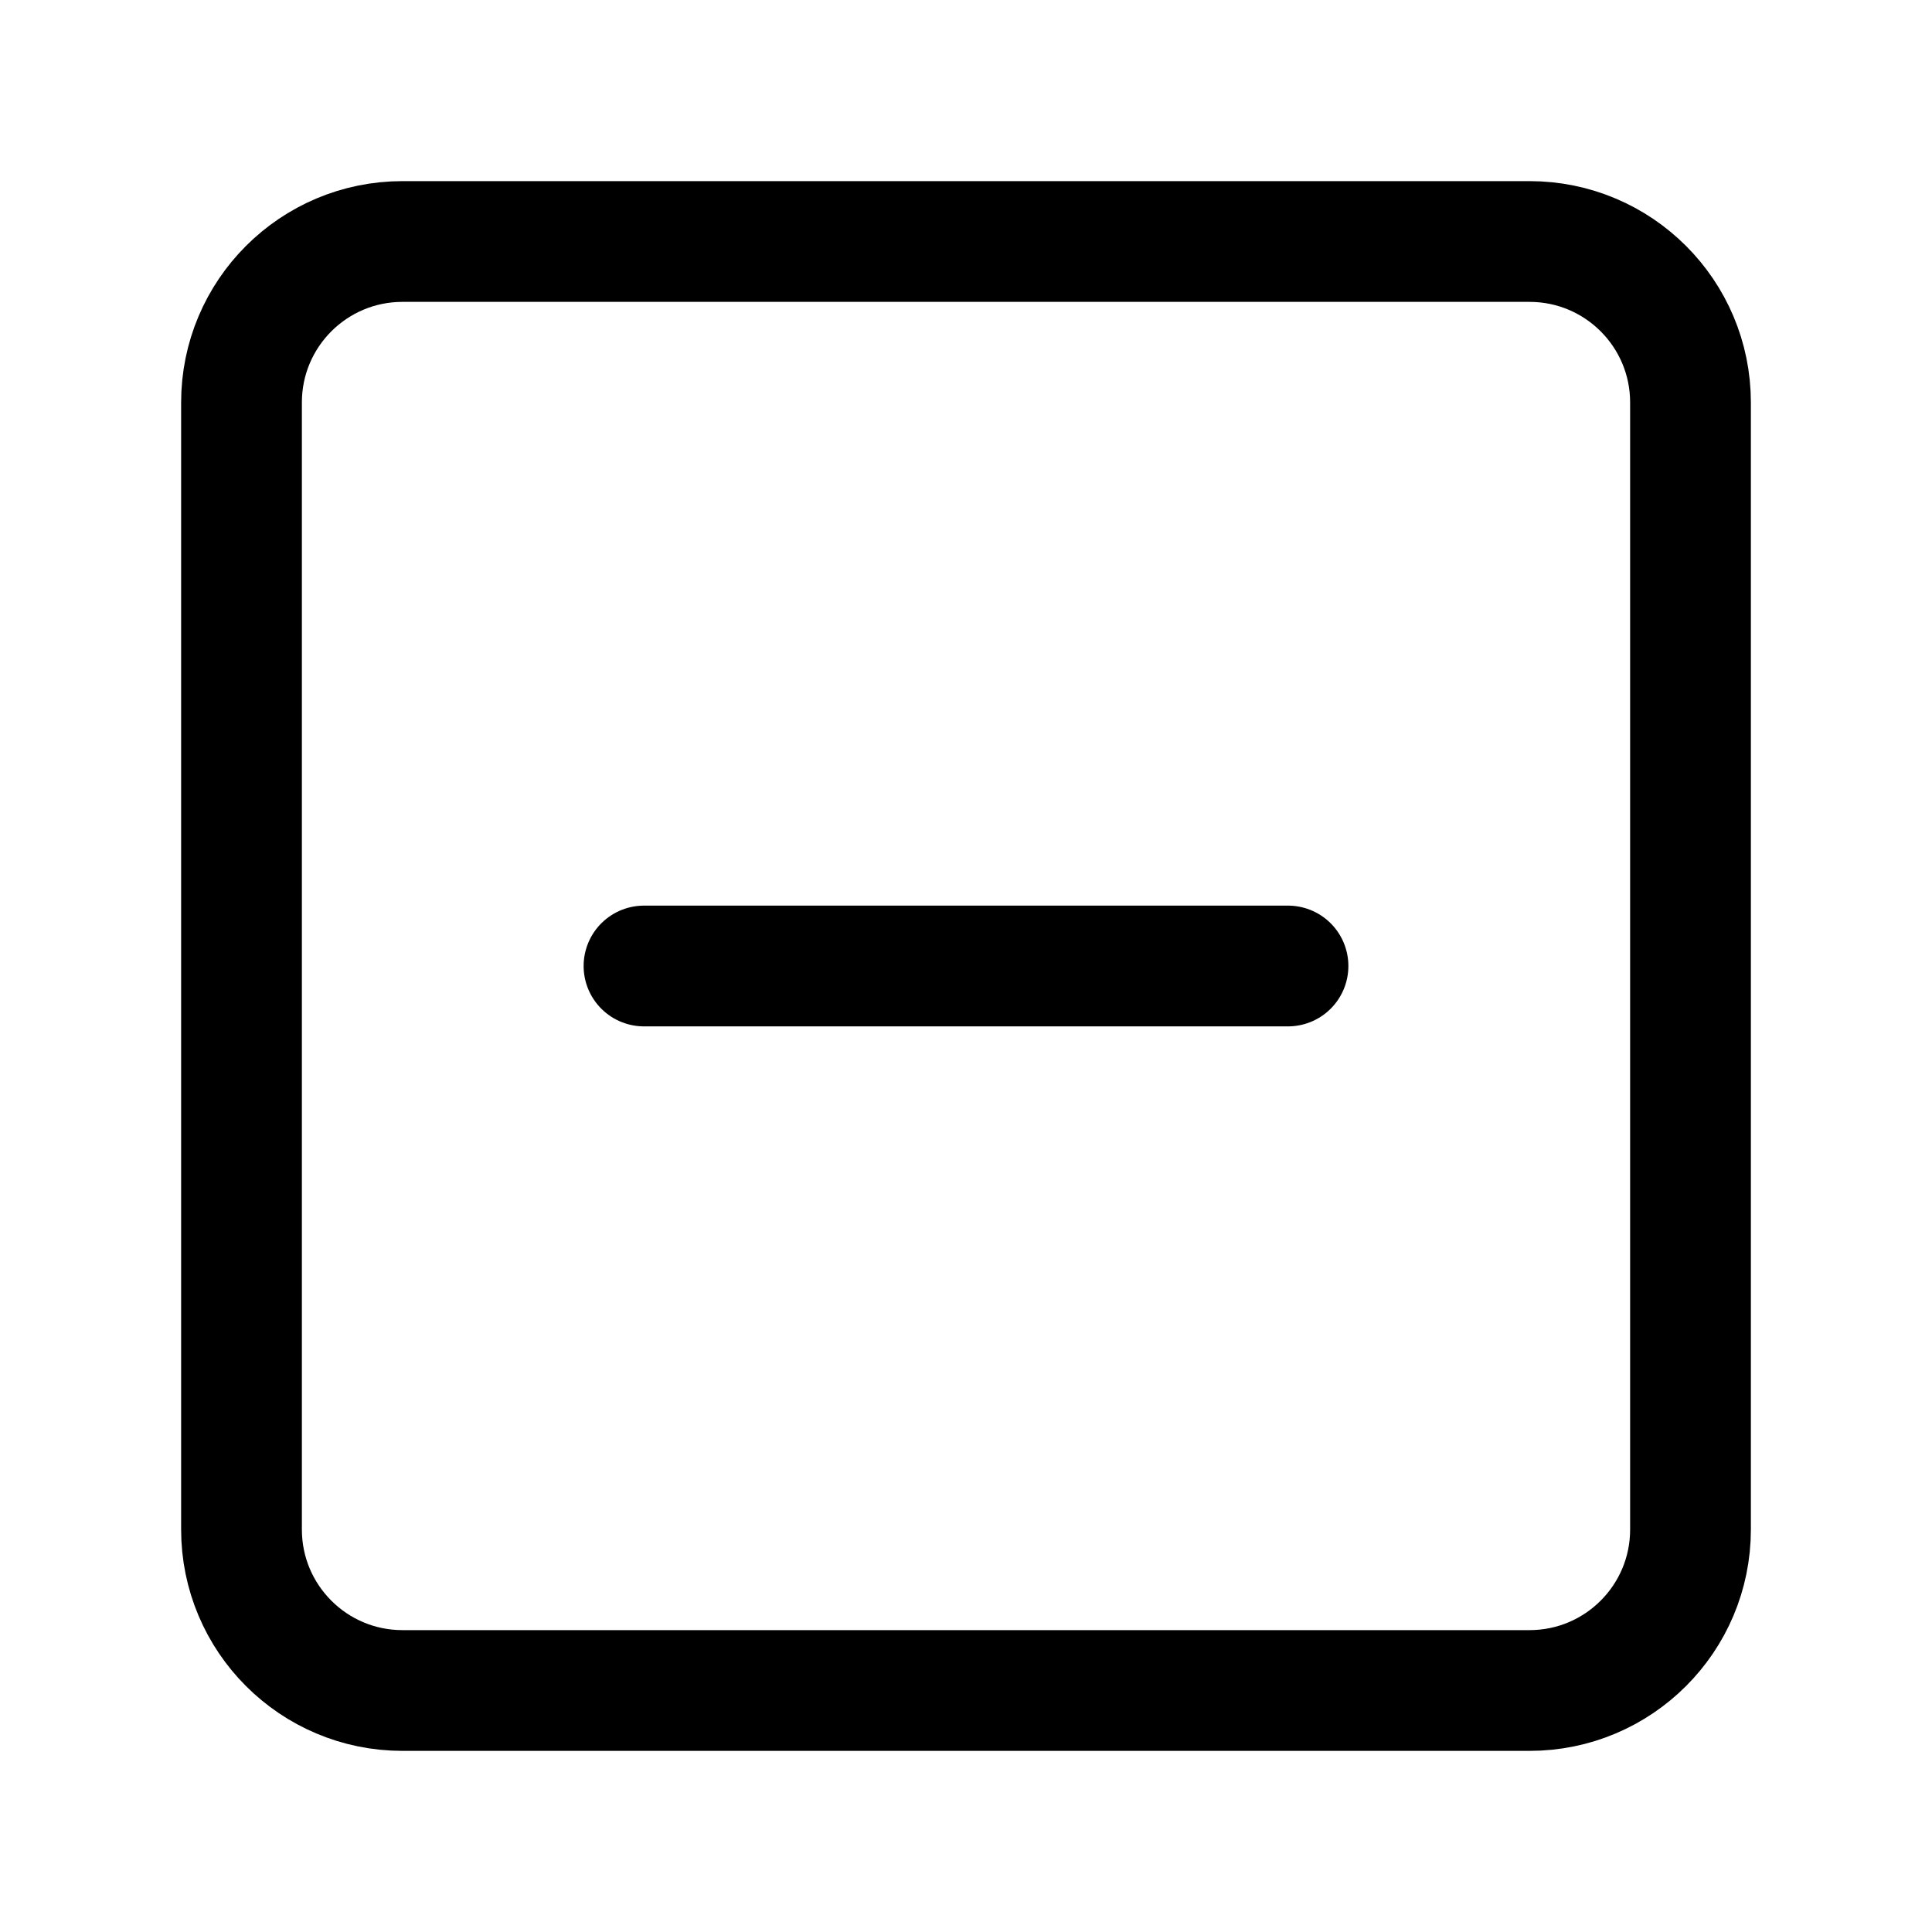
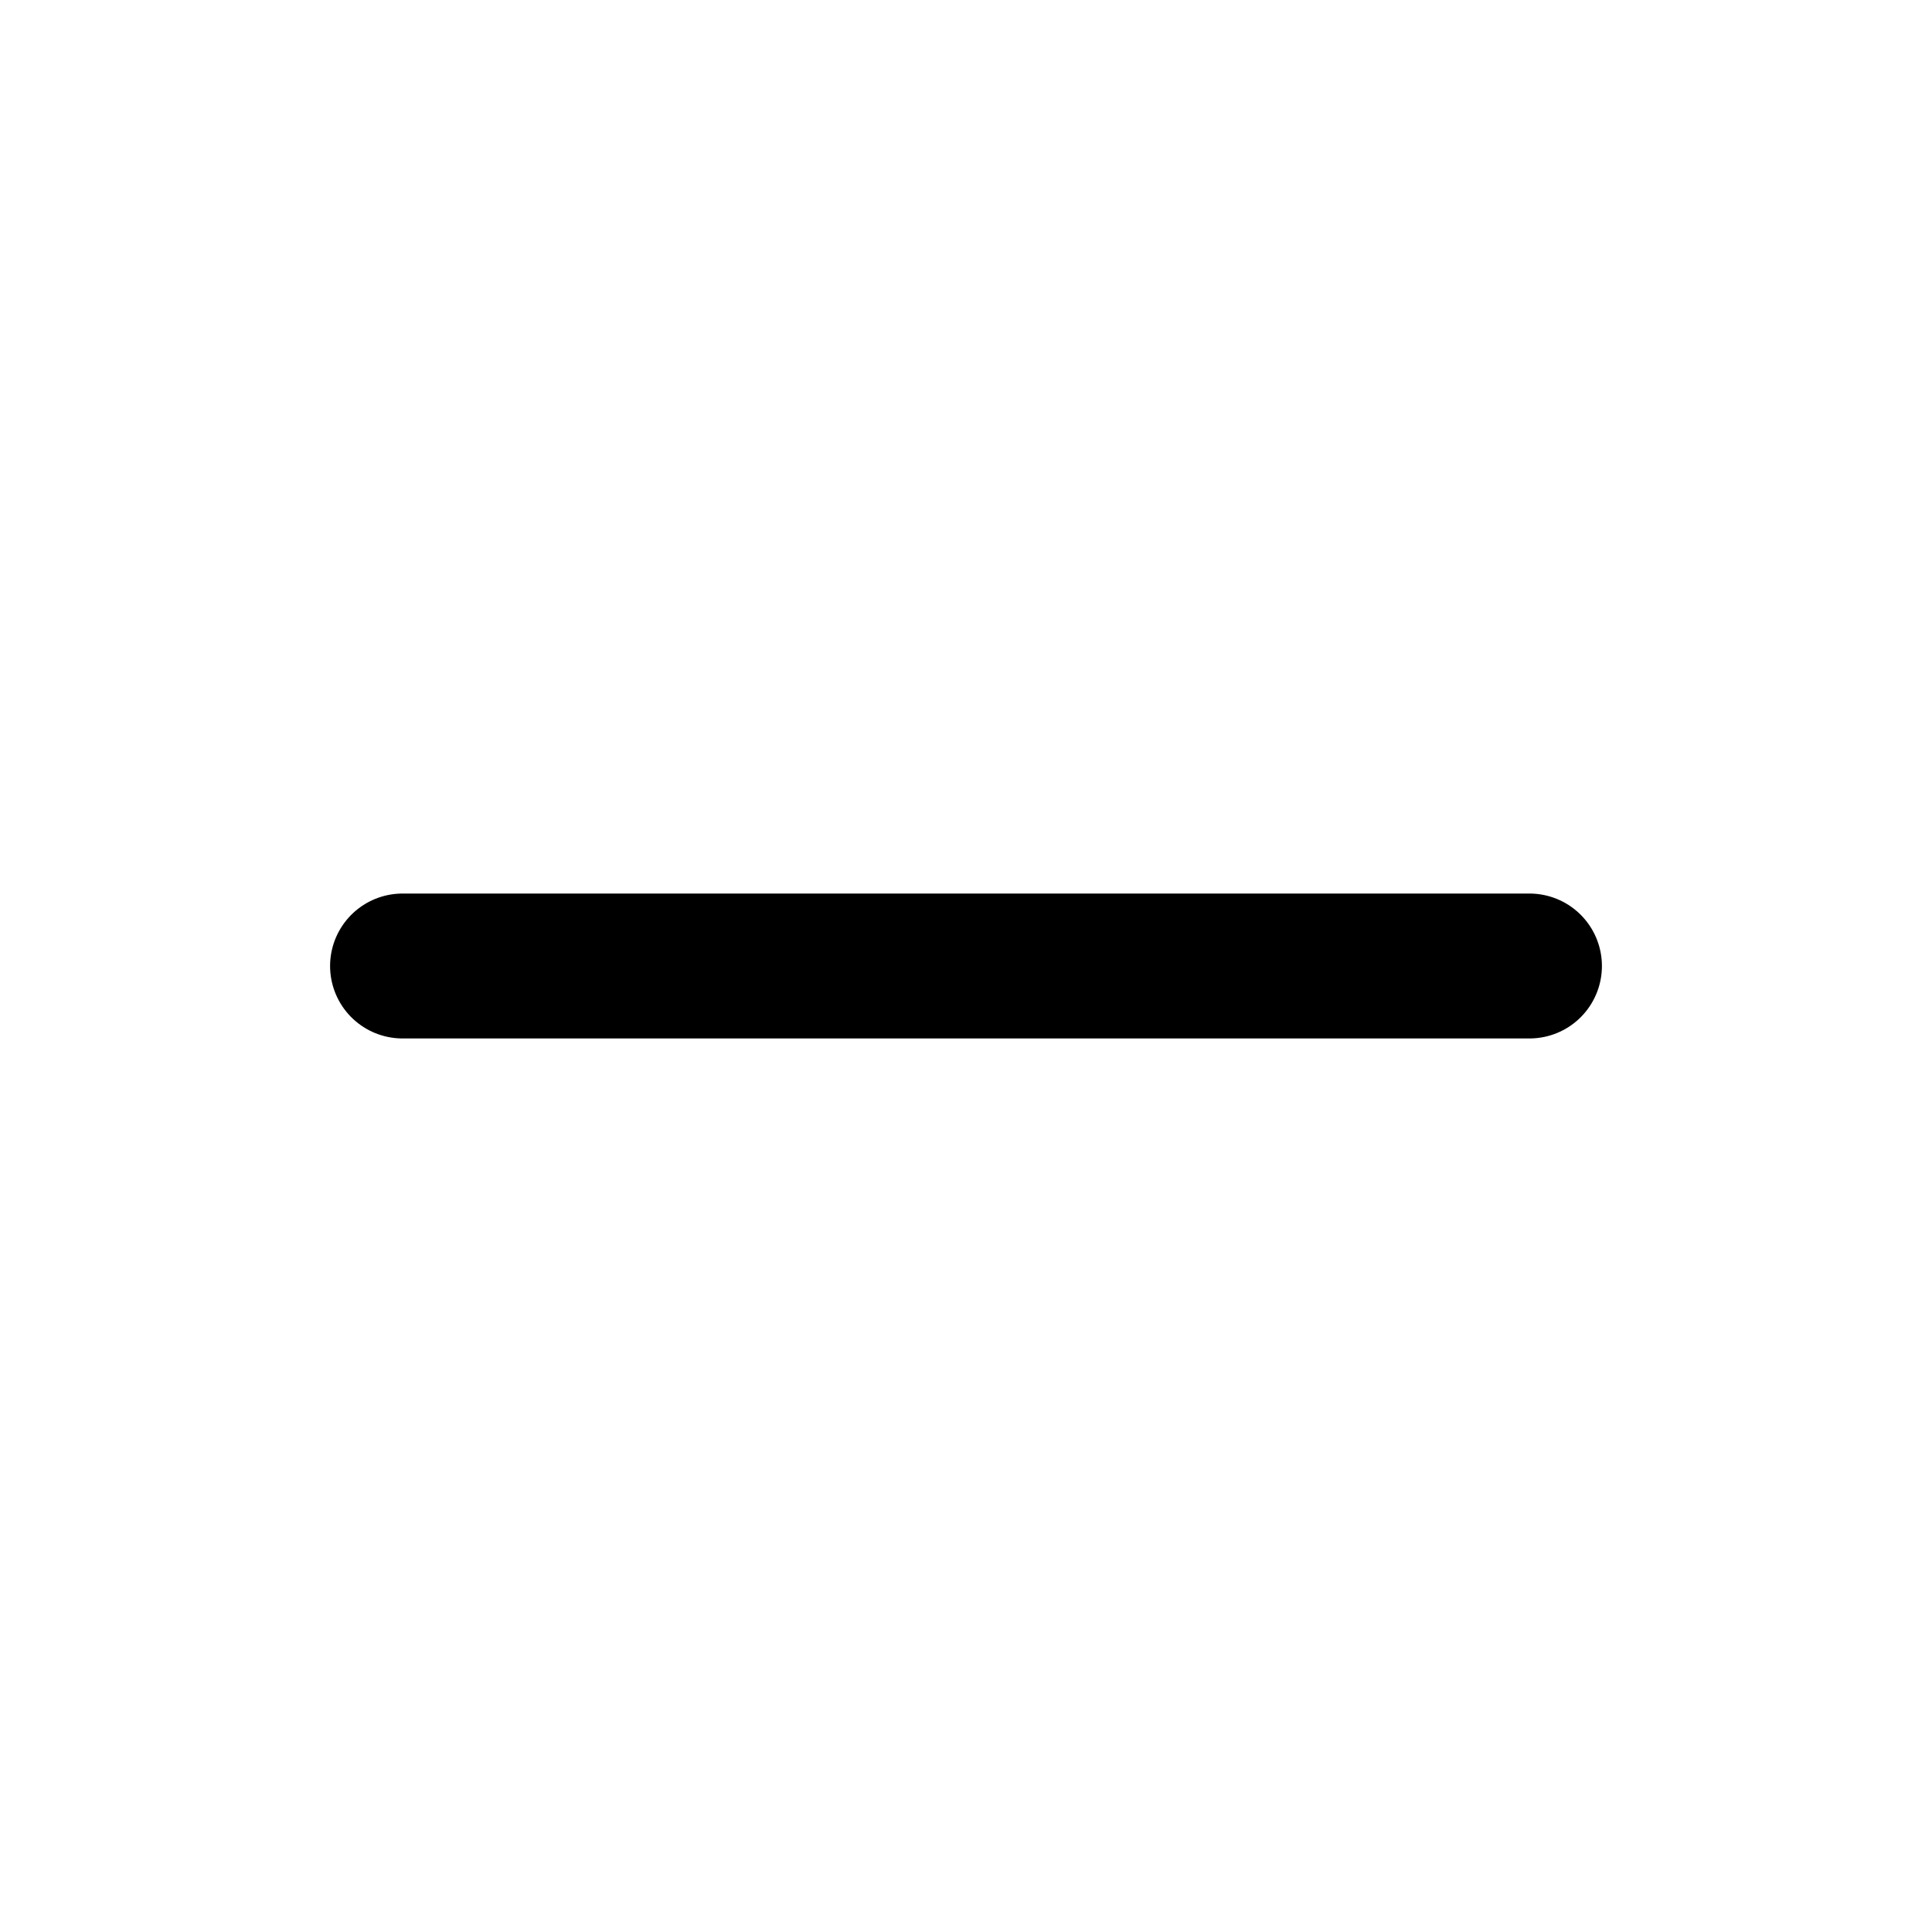
- <svg xmlns="http://www.w3.org/2000/svg" width="24" height="24" viewBox="0 0 24 24" fill="none">
-   <g id="Icon / minus-square">
-     <path id="Vector" d="M19 3H5C3.895 3 3 3.895 3 5V19C3 20.105 3.895 21 5 21H19C20.105 21 21 20.105 21 19V5C21 3.895 20.105 3 19 3Z" stroke="black" stroke-width="1.5" stroke-linecap="round" stroke-linejoin="round" />
-     <path id="Vector_2" d="M8 12H16" stroke="black" stroke-width="1.5" stroke-linecap="round" stroke-linejoin="round" />
+ <svg xmlns="http://www.w3.org/2000/svg" width="20" height="20" viewBox="0 0 20 20" fill="none">
+   <g id="Icon / minus">
+     <path id="Vector" d="M4.167 10H15.833" stroke="black" stroke-width="1.5" stroke-linecap="round" stroke-linejoin="round" />
  </g>
</svg>
